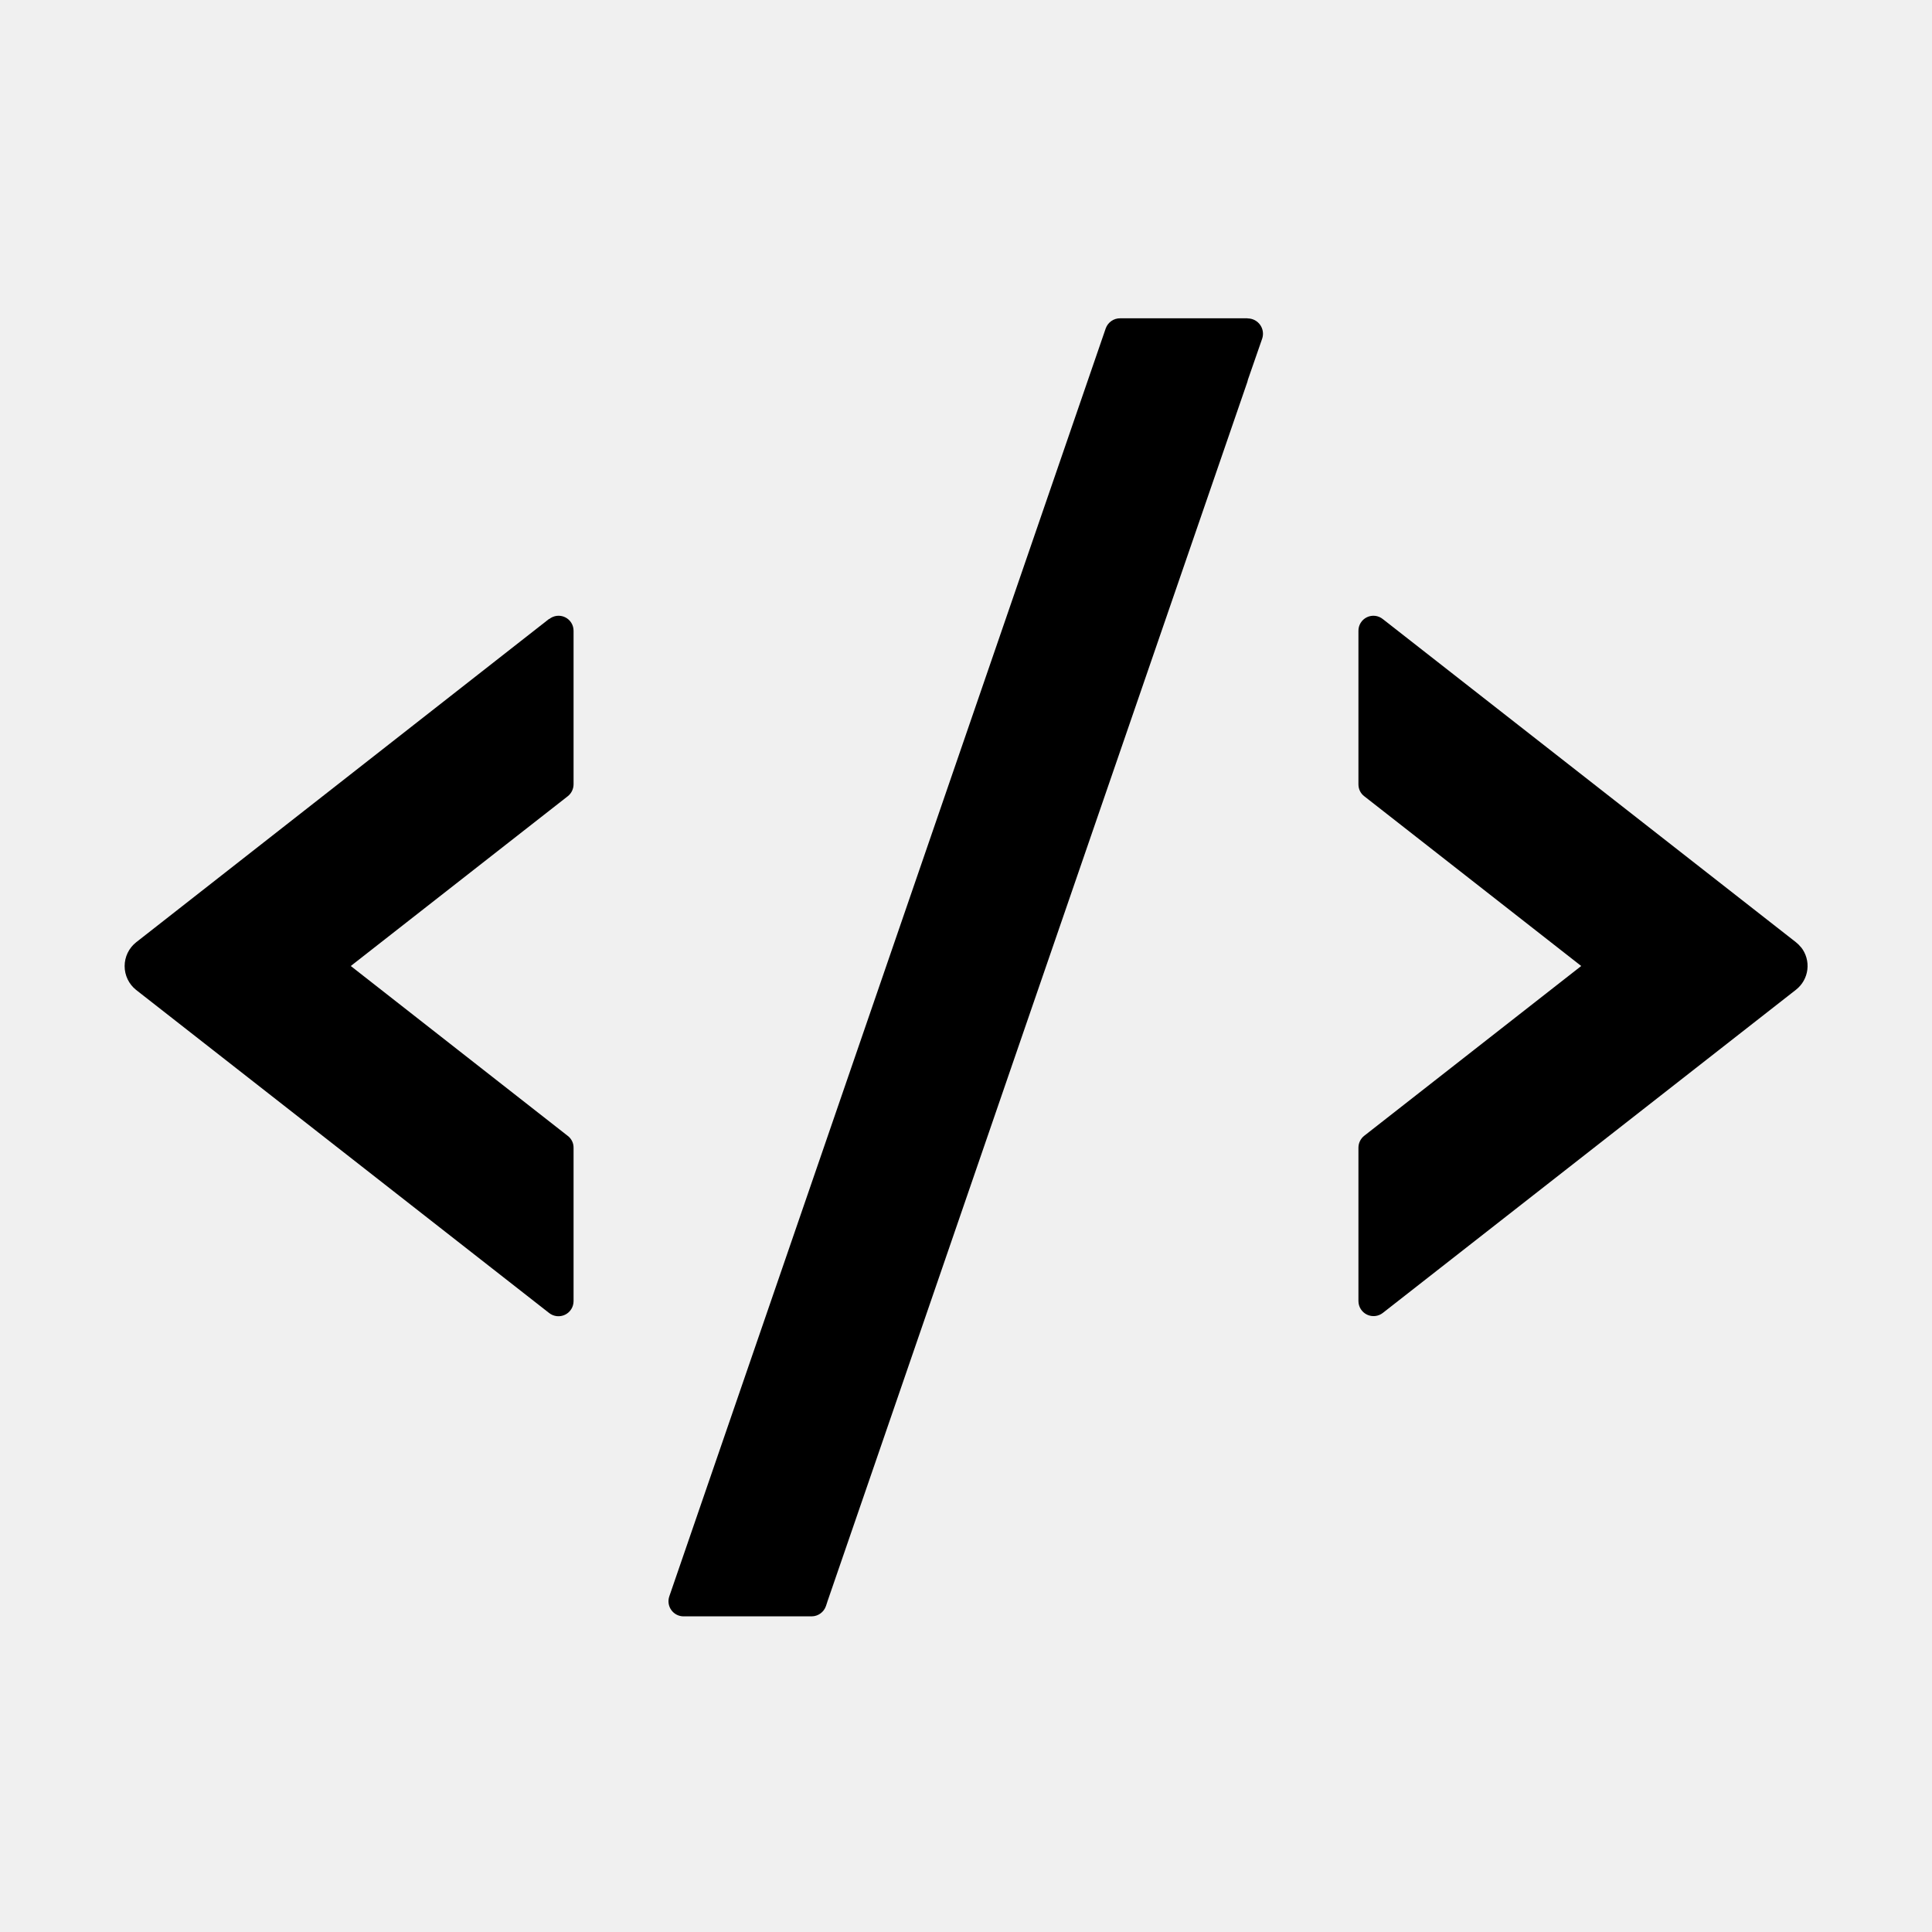
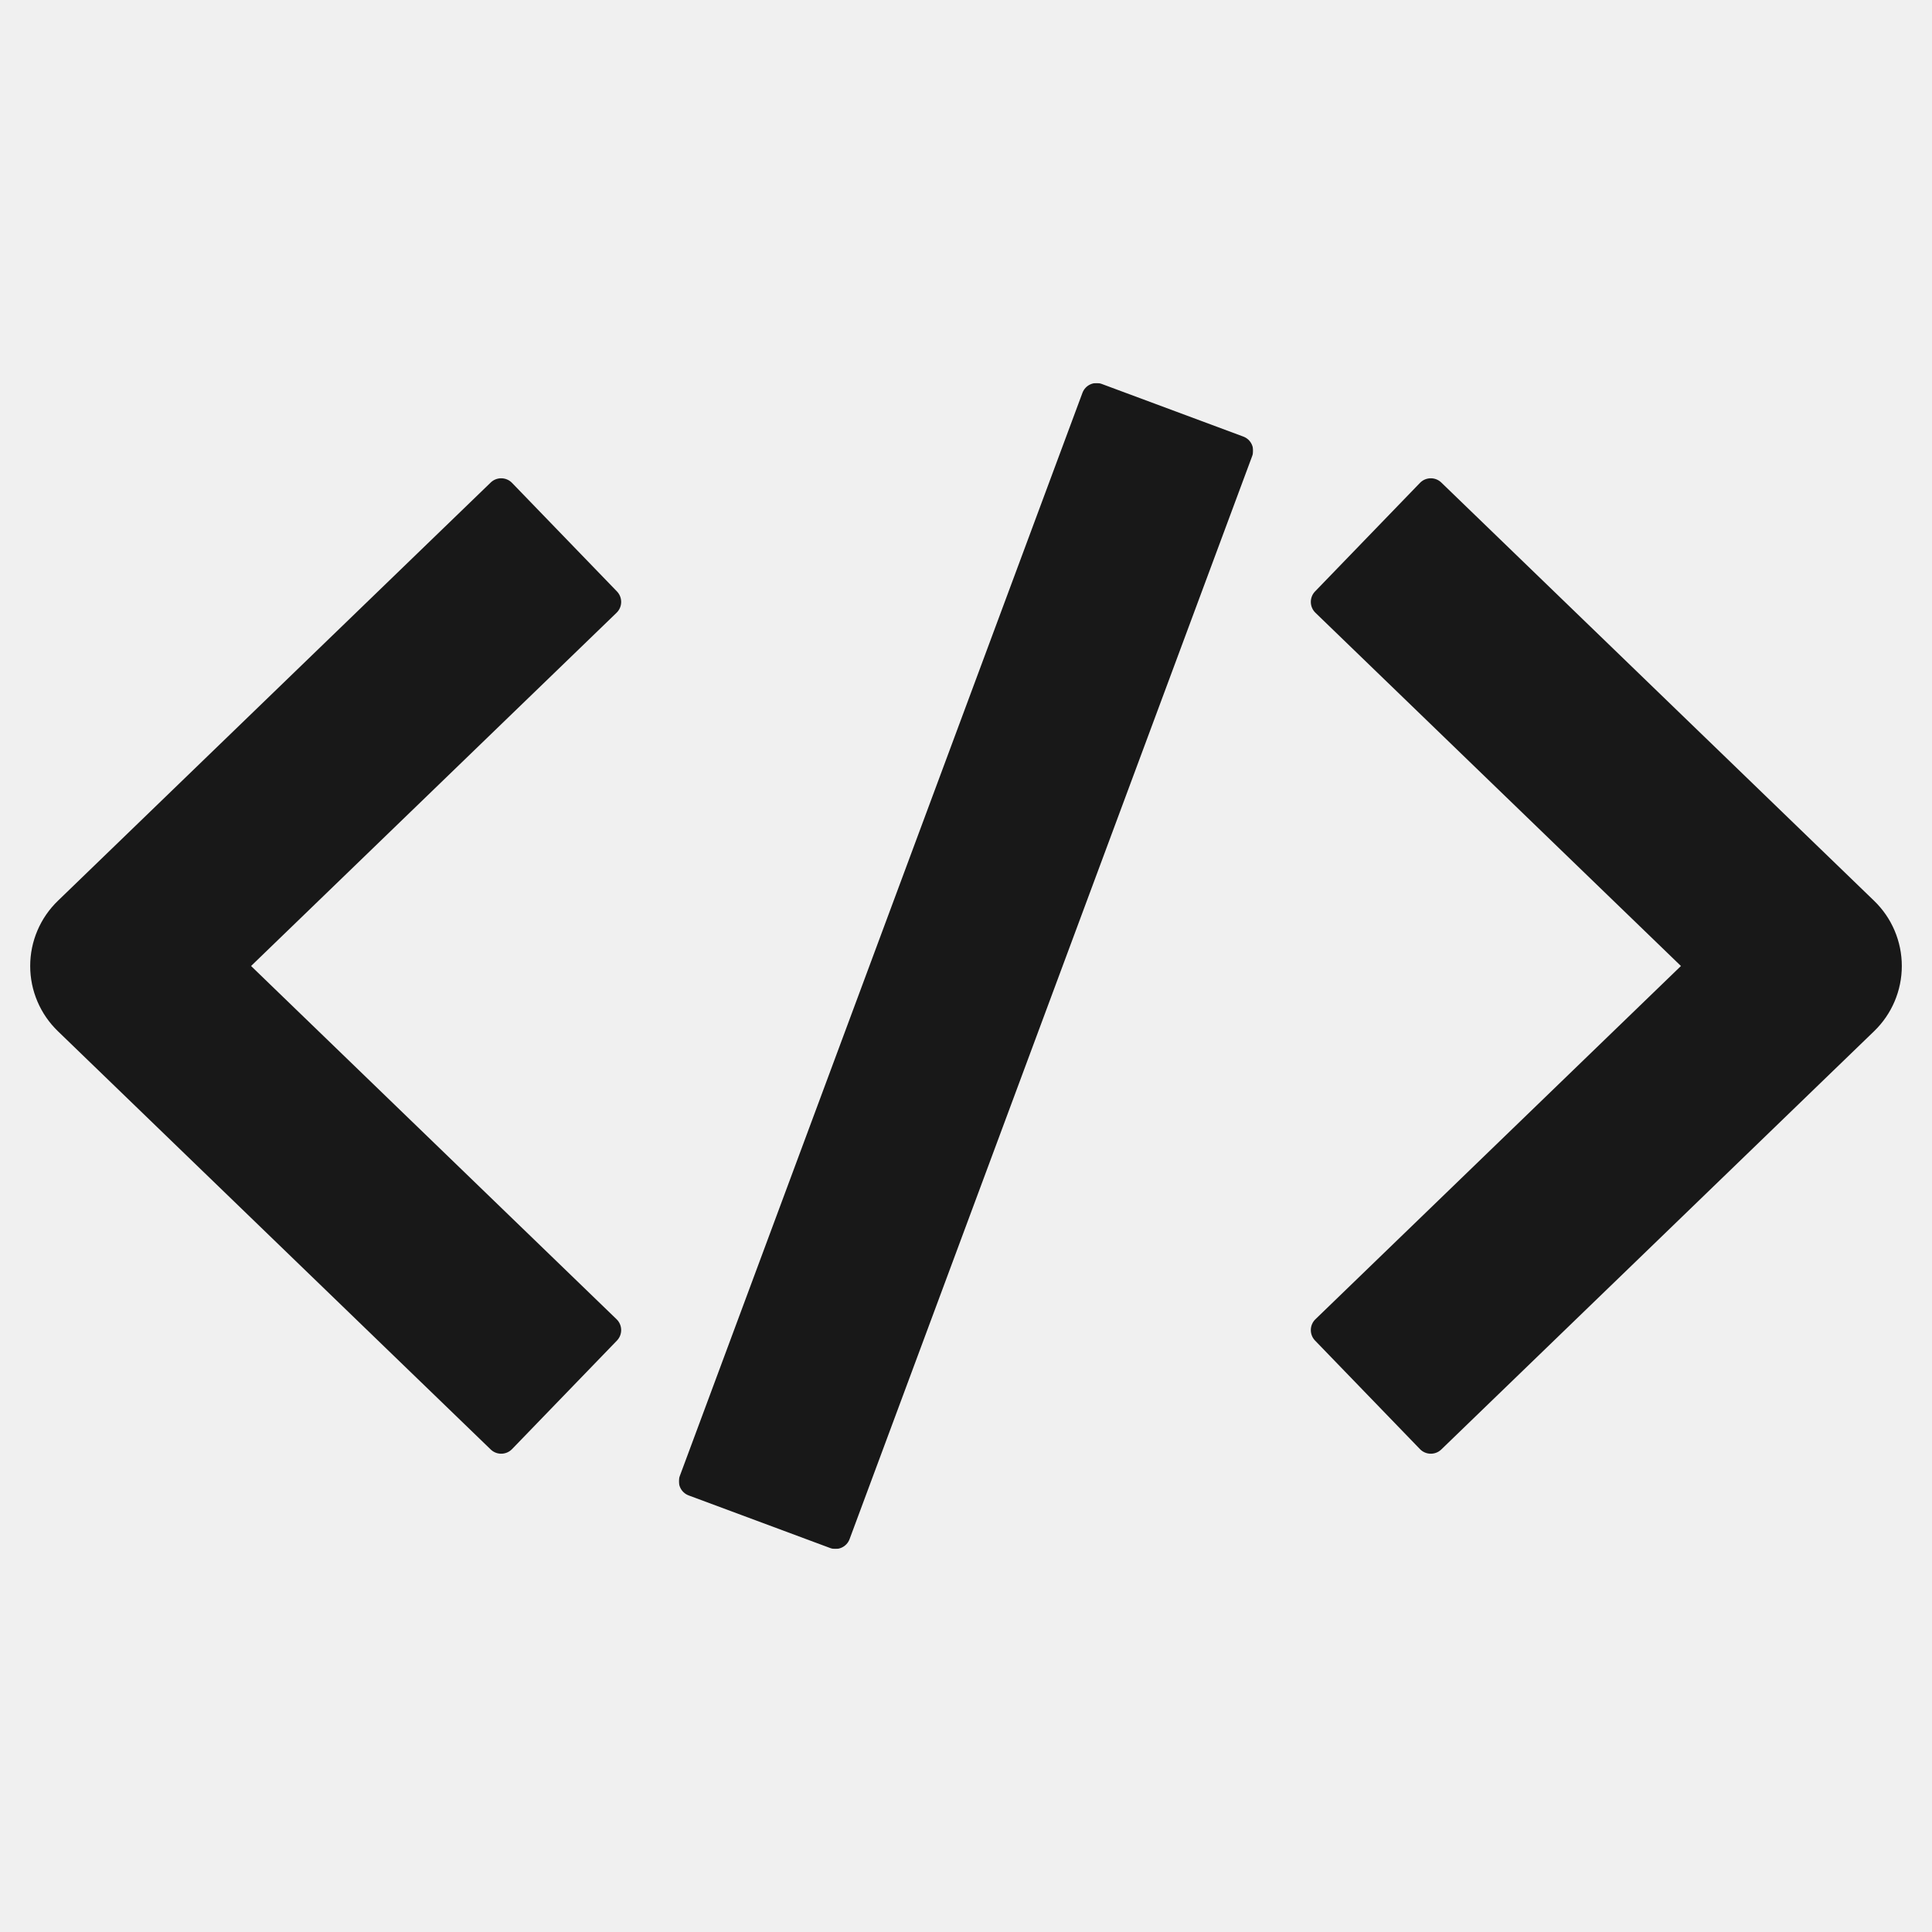
- <svg xmlns="http://www.w3.org/2000/svg" class="icon" viewBox="0 0 1024 1024">
-   <path d="M438.4 849.088l222.72-646.656c0.192-0.512 0.256-1.152 0.384-1.6L438.4 849.152z m222.784-680.384H593.728a8.064 8.064 0 0 0-7.68 5.376L354.752 846.08a8 8 0 0 0 7.616 10.624h67.84a8.064 8.064 0 0 0 7.552-5.44l0.704-2.112 223.104-648.32 7.424-21.376a8.128 8.128 0 0 0-7.68-10.688z m293.44 333.44a17.28 17.28 0 0 0-2.752-2.752l-218.944-171.264a7.936 7.936 0 0 0-12.928 6.272v81.28c0 2.56 1.088 4.8 3.072 6.336L838.08 512l-115.008 89.984a8.064 8.064 0 0 0-3.072 6.336v81.28a8 8 0 0 0 12.928 6.272l218.944-171.264a16 16 0 0 0 2.752-22.528zM291.072 328L72.128 499.456a16.128 16.128 0 0 0 0 25.216l218.944 171.264a8 8 0 0 0 12.928-6.272v-81.28a7.744 7.744 0 0 0-3.072-6.336L185.92 512l115.008-89.984a8.064 8.064 0 0 0 3.072-6.336v-81.28a7.936 7.936 0 0 0-12.928-6.272z" p-id="40565" />
+ <svg xmlns="http://www.w3.org/2000/svg" xmlns:xlink="http://www.w3.org/1999/xlink" class="icon" viewBox="0 0 1024 1024">
+   <defs>
+     <path id="a" d="M0 0 304.401 0 304.401 617.971 0 617.971z" />
+   </defs>
+   <g fill="none" fill-rule="evenodd" stroke="none" stroke-width="1">
+     <path d="M0 0H1024V1024H0z" />
+     <g transform="translate(16 203.015) translate(343.8)">
+       <mask id="b" fill="#fff">
+         <use xlink:href="#a" />
+       </mask>
+       <path fill="#181818" d="M80.202 617.468 5.215 589.593a8 8 0 0 1-4.711-10.286L213.913 5.215A8 8 0 0 1 224.199.504l74.987 27.874a8 8 0 0 1 4.71 10.285L90.489 612.758a8 8 0 0 1-10.286 4.71" mask="url(#b)" />
+     </g>
+     <path fill="#181818" d="M255.393 514.558a8 8 0 0 1-11.312.193L14.644 293.015a48.002 48.002 0 0 1 0-69.031L244.081 2.247a8 8 0 0 1 11.312.193l55.594 57.526a8 8 0 0 1-.193 11.312L117.072 258.5 310.794 445.72a8 8 0 0 1 .193 11.312z" transform="translate(16 203.015) translate(0 50.486)" />
+     <path fill="#181818" d="M57.841 514.558 2.247 457.032a8 8 0 0 1 .193-11.312L196.162 258.5 2.44 71.277a8 8 0 0 1-.193-11.312L57.841 2.44a8 8 0 0 1 11.312-.193L298.59 223.984a48.002 48.002 0 0 1 0 69.031L69.153 514.751a8 8 0 0 1-11.312-.193" transform="translate(16 203.015) translate(678.767 50.486)" />
+   </g>
</svg>
